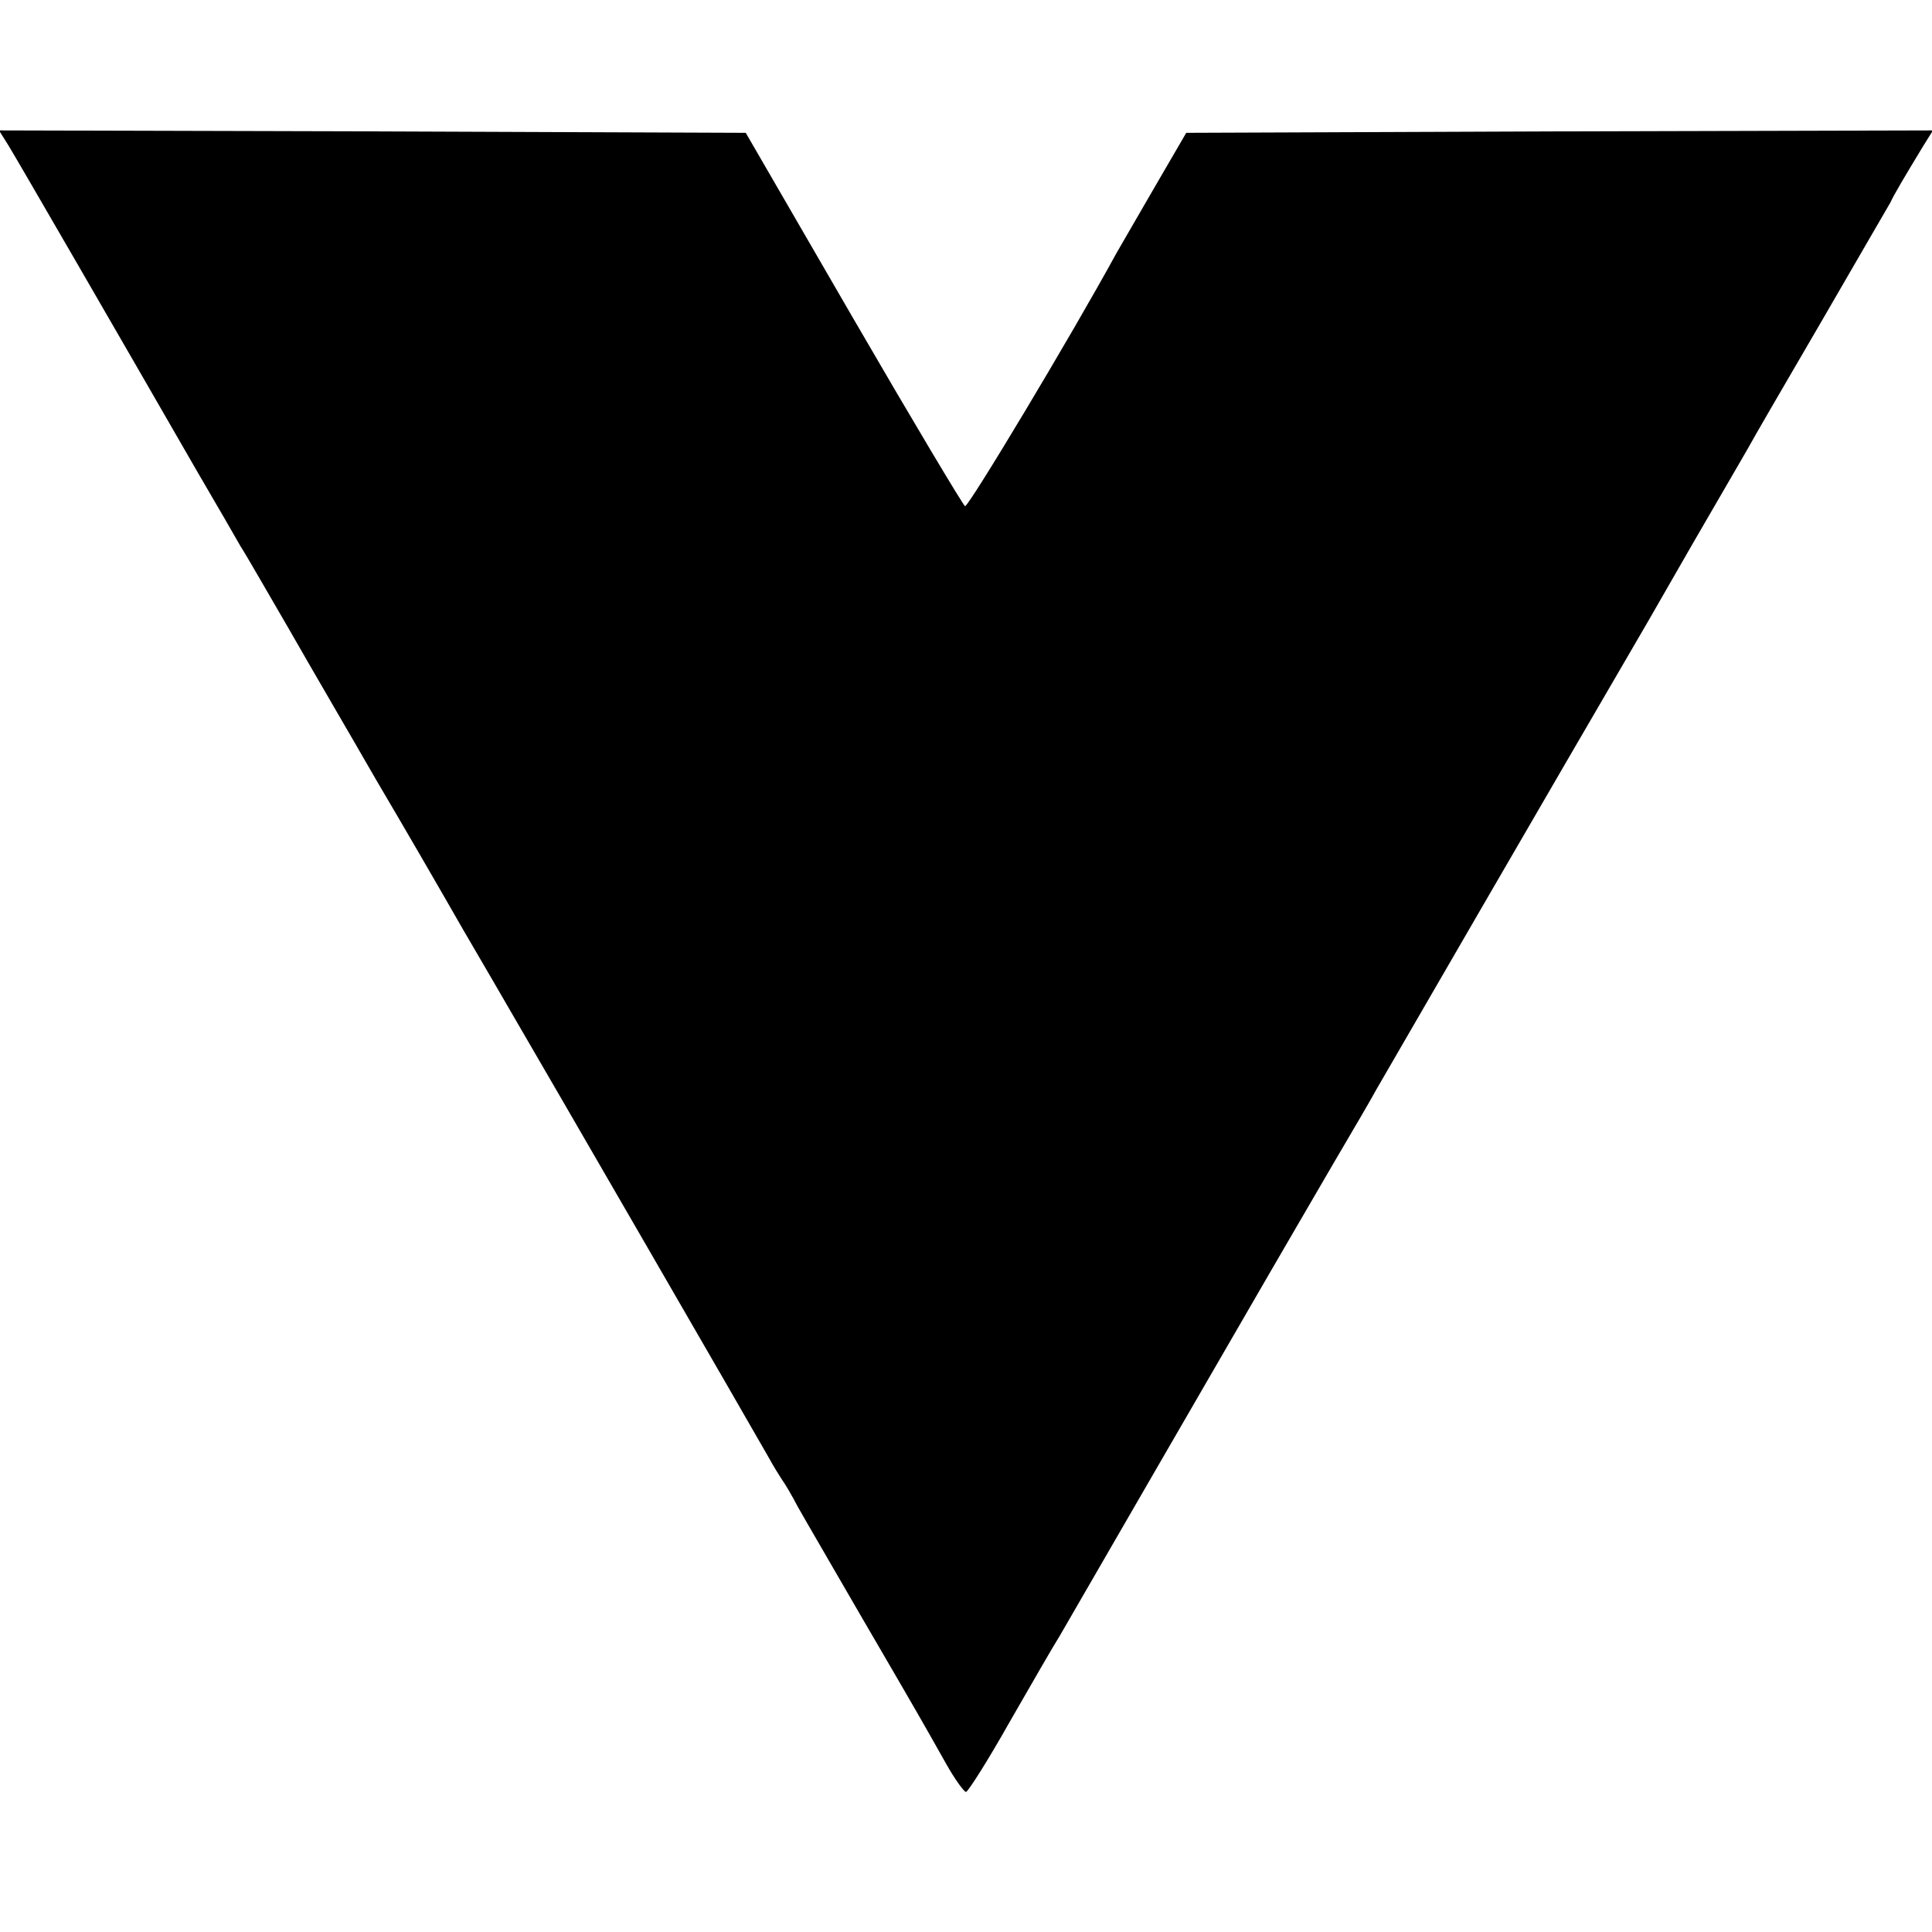
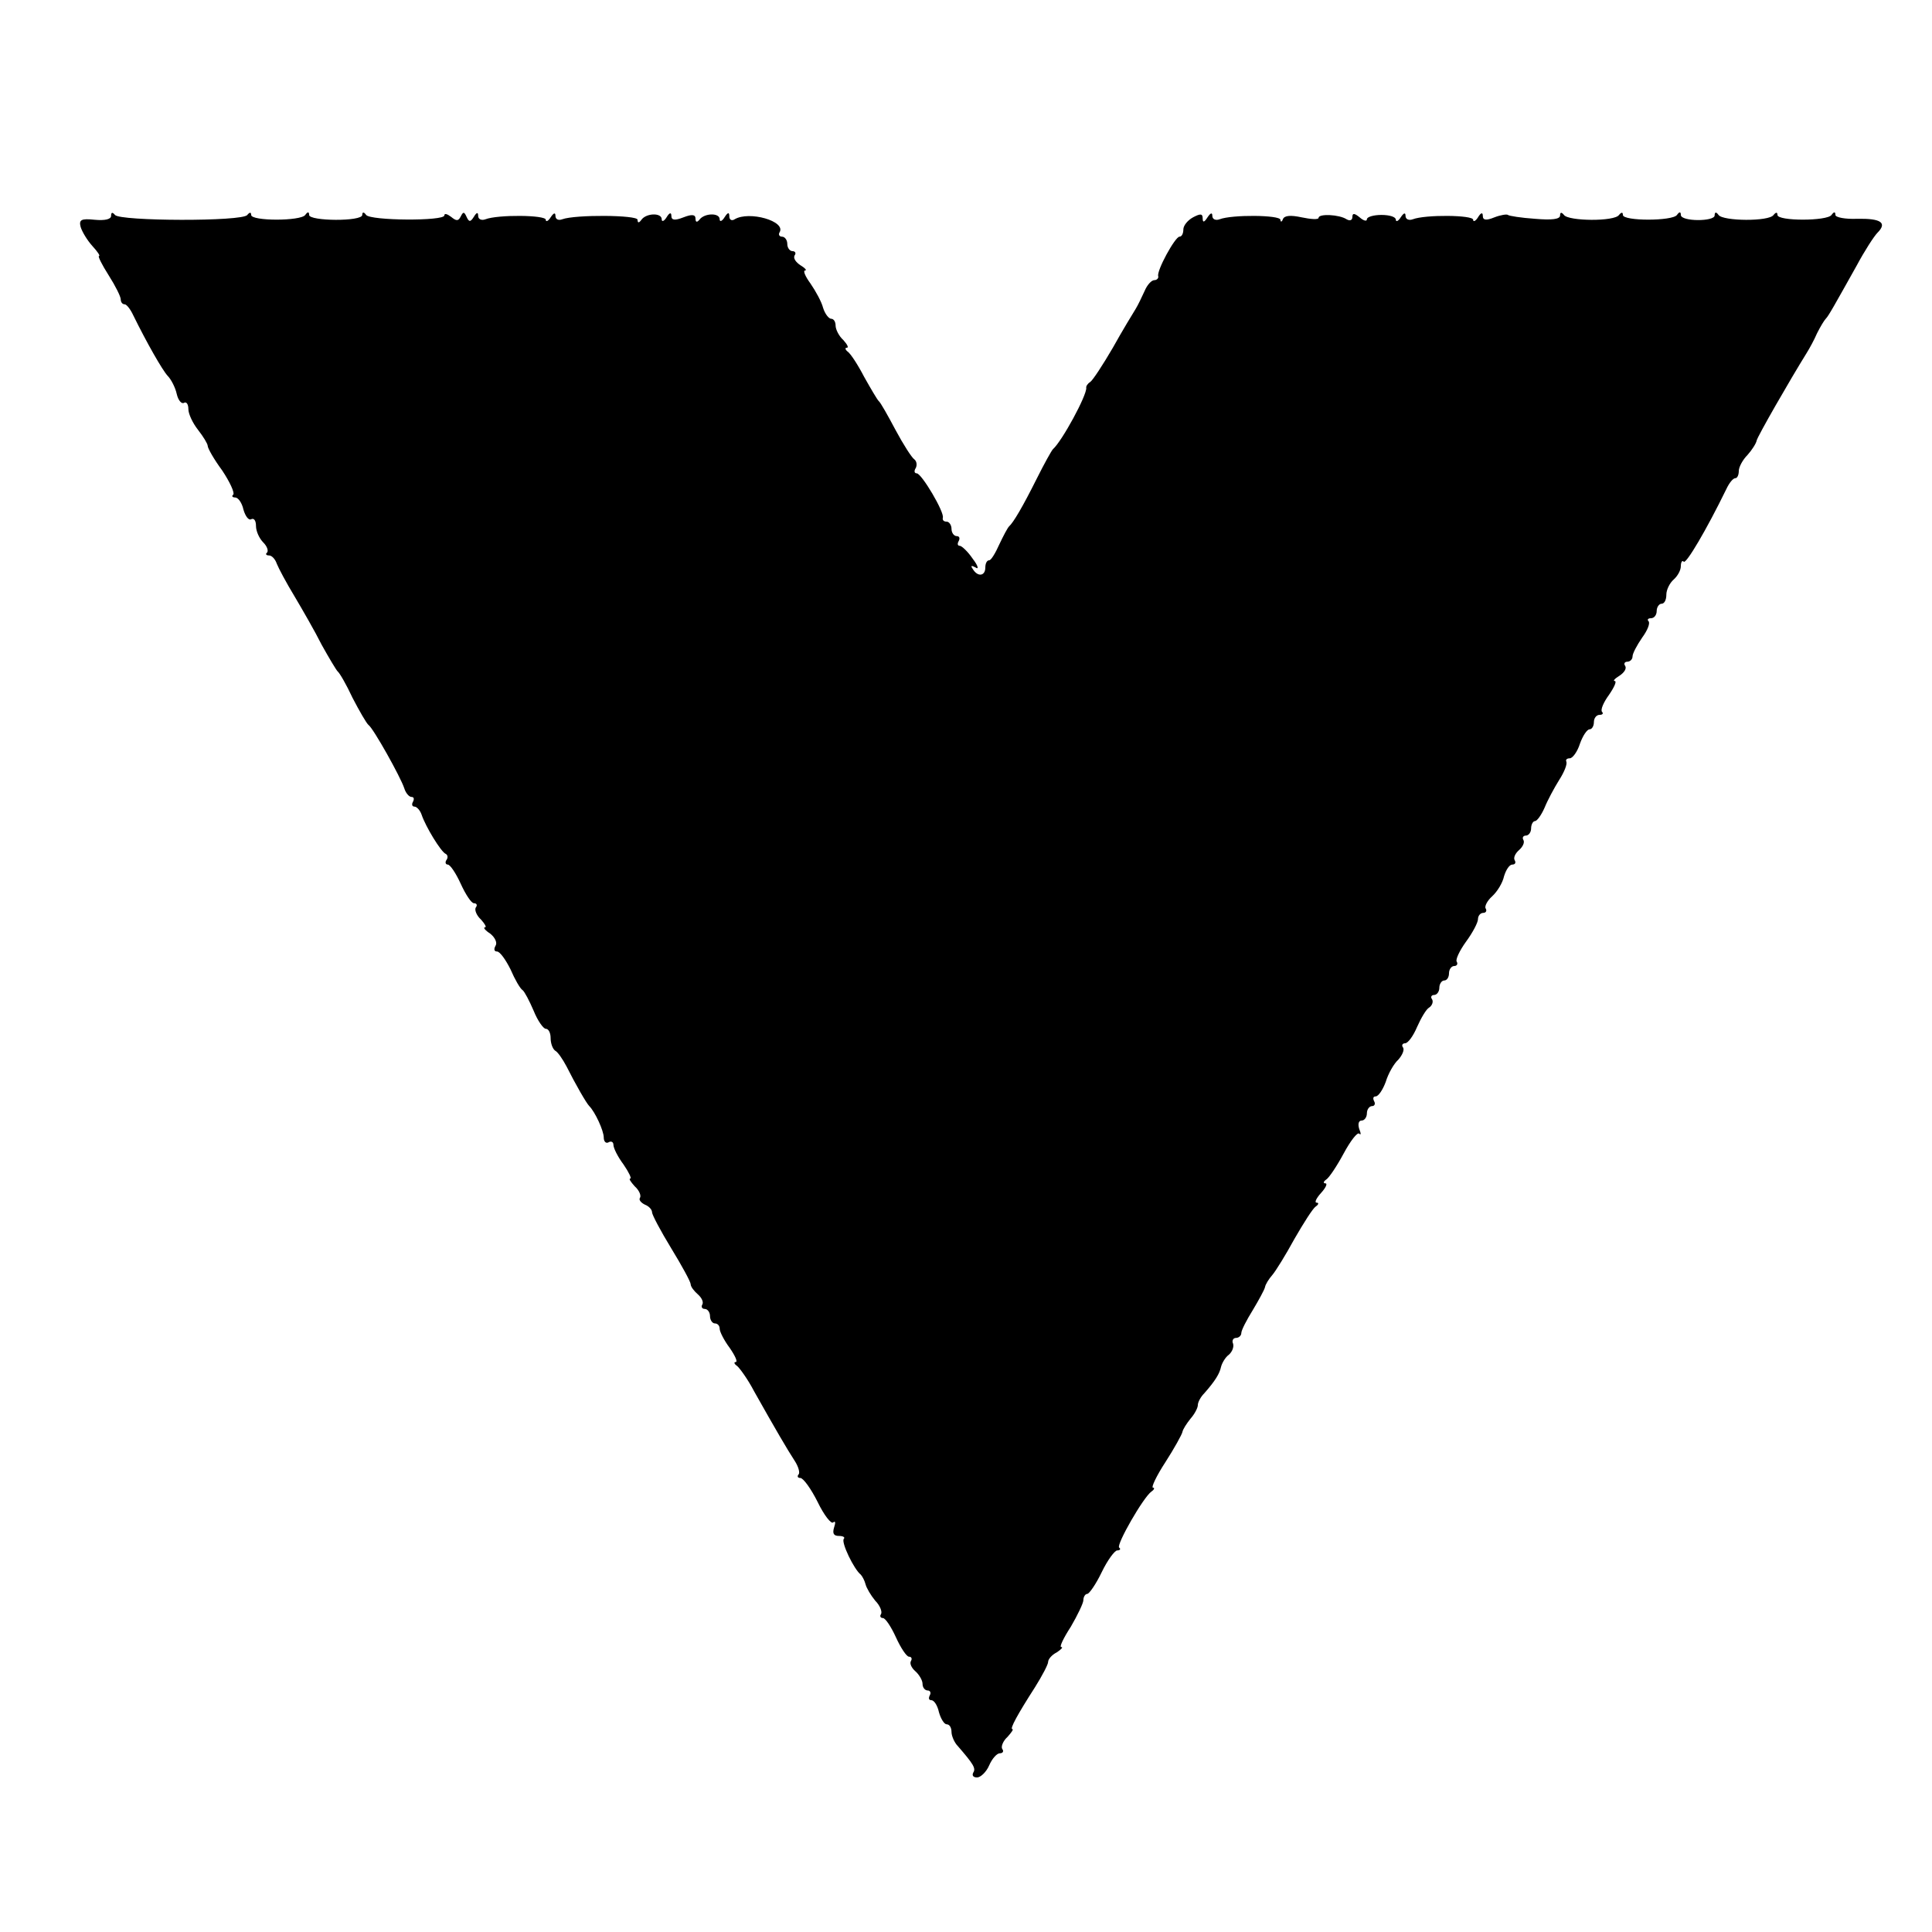
<svg xmlns="http://www.w3.org/2000/svg" version="1.0" width="400pt" height="400pt" viewBox="0 0 400 400" preserveAspectRatio="xMidYMid meet">
  <g transform="translate(0,400) scale(0.1,-0.1)" fill="#000000" stroke="none">
-     <path d="M18 3698 c19 -31 229 -394 389 -672 41 -70 82 -141 91 -157 10 -15 54 -92 100 -171 45 -79 127 -219 181 -313 55 -93 136 -233 180 -310 45 -77 88 -151 96 -165 76 -130 508 -877 535 -925 12 -22 26 -44 30 -50 4 -5 19 -30 32 -55 14 -25 74 -128 133 -230 116 -199 125 -215 174 -302 18 -32 37 -58 41 -58 4 0 46 66 91 146 46 80 92 160 103 177 20 35 350 605 438 757 30 52 88 151 128 220 40 68 81 138 90 155 15 26 360 622 563 970 38 66 78 136 89 155 11 19 37 64 58 100 21 36 47 81 58 100 10 19 80 139 154 266 74 128 138 238 142 245 6 14 31 56 68 117 l20 32 -773 -2 -773 -3 -64 -110 c-35 -60 -71 -123 -81 -140 -94 -172 -306 -525 -313 -523 -4 2 -108 176 -231 388 l-223 385 -773 3 -773 2 20 -32z" />
+     <path d="M230 3553 c0 -7 -13 -10 -34 -8 -28 3 -33 0 -29 -15 3 -10 14 -28 24 -39 11 -12 17 -21 14 -21 -3 0 6 -18 20 -40 14 -22 25 -44 25 -50 0 -5 3 -10 8 -10 4 0 12 -10 18 -23 28 -57 60 -113 71 -125 7 -7 16 -24 19 -38 3 -13 10 -21 15 -18 5 3 9 -3 9 -13 0 -10 9 -29 20 -43 11 -14 20 -29 20 -33 0 -5 13 -28 30 -51 16 -24 26 -46 23 -50 -4 -3 -2 -6 4 -6 6 0 14 -11 17 -25 4 -14 11 -23 16 -20 6 3 10 -3 10 -14 0 -11 7 -26 15 -34 8 -8 11 -17 8 -21 -4 -3 -2 -6 4 -6 6 0 13 -8 16 -17 4 -10 20 -40 37 -68 16 -27 42 -72 56 -100 15 -27 30 -52 33 -55 4 -3 18 -27 31 -55 14 -27 29 -53 33 -56 10 -7 66 -107 74 -131 3 -10 10 -18 15 -18 5 0 6 -4 3 -10 -3 -5 -2 -10 3 -10 5 0 12 -8 15 -17 8 -24 40 -77 50 -81 4 -2 5 -8 1 -13 -3 -5 -1 -9 3 -9 5 0 17 -18 27 -40 10 -22 22 -40 27 -40 6 0 8 -4 4 -9 -3 -5 2 -17 11 -25 8 -9 12 -16 8 -16 -4 0 0 -6 11 -13 10 -8 15 -19 11 -25 -4 -7 -3 -12 3 -12 6 0 18 -17 28 -37 9 -21 20 -40 25 -43 4 -3 14 -22 23 -43 8 -20 20 -37 25 -37 6 0 10 -9 10 -19 0 -11 4 -22 9 -26 6 -3 16 -18 24 -33 18 -36 41 -76 47 -82 12 -12 30 -51 30 -65 0 -9 5 -13 10 -10 5 3 10 1 10 -5 0 -7 9 -25 21 -41 11 -16 17 -29 14 -29 -4 0 1 -7 9 -16 9 -8 14 -19 11 -24 -3 -4 2 -10 10 -14 8 -3 15 -10 15 -16 0 -5 18 -39 40 -75 22 -36 40 -69 40 -74 0 -5 7 -14 15 -21 8 -7 12 -16 9 -21 -3 -5 0 -9 5 -9 6 0 11 -7 11 -15 0 -8 5 -15 10 -15 6 0 10 -5 10 -11 0 -6 9 -24 21 -40 11 -16 17 -29 12 -29 -4 0 -3 -4 3 -8 5 -4 22 -27 35 -52 45 -80 69 -121 84 -144 8 -12 12 -26 8 -29 -3 -4 -1 -7 4 -7 6 0 22 -22 36 -50 13 -27 28 -46 32 -42 5 4 5 -1 2 -10 -4 -13 -1 -18 10 -18 9 0 13 -3 10 -6 -6 -7 21 -63 35 -74 3 -3 8 -12 10 -20 2 -8 11 -23 20 -34 10 -10 15 -23 12 -28 -3 -4 -1 -8 4 -8 5 0 17 -18 27 -40 10 -22 22 -40 27 -40 5 0 7 -4 4 -9 -3 -5 1 -14 9 -21 8 -7 15 -19 15 -26 0 -8 5 -14 11 -14 5 0 7 -5 4 -10 -3 -6 -2 -10 3 -10 6 0 13 -11 16 -25 4 -14 11 -25 16 -25 6 0 10 -7 10 -16 0 -8 6 -22 13 -29 32 -37 38 -46 32 -55 -3 -6 0 -10 8 -10 7 0 19 11 25 25 6 14 16 25 22 25 6 0 9 4 5 9 -3 5 2 17 11 25 8 9 13 16 10 16 -6 0 11 31 47 87 15 24 27 47 27 52 0 6 8 15 18 20 9 6 14 11 9 11 -4 0 5 19 20 42 14 24 26 49 26 55 0 7 4 13 8 13 4 0 18 20 30 45 12 25 27 45 32 45 6 0 8 3 4 6 -6 6 50 104 67 116 6 4 7 8 3 8 -4 0 7 24 26 53 18 28 34 57 35 62 1 6 9 18 17 28 8 9 15 22 15 28 0 6 6 17 13 24 23 26 32 41 35 55 2 8 9 20 16 25 7 6 11 16 9 23 -3 6 0 12 6 12 6 0 11 5 11 10 0 6 11 27 24 48 12 20 24 42 25 47 1 6 8 17 15 25 7 8 28 42 46 75 19 33 38 63 44 67 6 4 7 8 2 8 -5 0 -1 9 9 20 10 11 14 20 9 20 -5 0 -4 4 2 8 6 4 22 28 36 54 14 26 28 44 32 41 4 -4 4 0 0 10 -3 10 -1 17 5 17 6 0 11 7 11 15 0 8 5 15 11 15 5 0 7 5 4 10 -3 6 -2 10 3 10 6 0 15 14 21 30 5 17 17 38 26 46 8 9 13 20 10 25 -4 5 -1 9 4 9 6 0 17 15 25 34 8 18 19 37 25 40 6 4 9 12 6 17 -4 5 -1 9 4 9 6 0 11 7 11 15 0 8 5 15 10 15 6 0 10 7 10 15 0 8 5 15 11 15 5 0 8 4 5 9 -3 4 6 23 19 41 14 19 25 40 25 47 0 7 5 13 11 13 5 0 8 4 5 9 -3 4 3 16 13 25 11 10 22 28 25 42 4 13 11 24 17 24 6 0 8 4 5 9 -3 5 1 14 9 21 8 7 12 16 9 21 -3 5 0 9 5 9 6 0 11 7 11 15 0 8 4 15 8 15 4 0 13 12 20 28 6 15 20 41 30 57 11 17 17 33 15 38 -2 4 1 7 7 7 6 0 16 14 21 30 6 17 15 30 20 30 5 0 9 7 9 15 0 8 5 15 12 15 6 0 8 3 5 6 -4 4 3 20 14 35 11 16 17 29 12 29 -4 0 0 5 10 11 9 6 15 14 12 20 -4 5 -1 9 4 9 6 0 11 5 11 11 0 6 9 23 20 39 11 15 17 30 13 34 -3 3 -1 6 5 6 7 0 12 7 12 15 0 8 5 15 10 15 6 0 10 8 10 19 0 10 7 24 15 31 8 7 15 19 15 28 0 8 3 13 6 9 5 -5 47 66 88 150 6 13 14 23 19 23 4 0 7 7 7 15 0 8 8 23 18 33 9 10 18 24 19 30 2 9 68 124 104 182 5 8 15 26 21 40 7 14 15 27 18 30 6 6 18 28 64 110 16 30 36 61 43 68 21 21 7 30 -42 29 -25 -1 -45 3 -45 8 0 7 -3 7 -8 0 -9 -13 -112 -13 -112 0 0 6 -3 6 -8 0 -9 -14 -105 -13 -114 0 -5 7 -8 6 -8 -1 0 -13 -70 -13 -70 1 0 7 -3 7 -8 0 -9 -13 -112 -13 -112 0 0 6 -3 6 -8 0 -9 -14 -105 -13 -114 0 -5 6 -8 6 -8 -1 0 -8 -17 -10 -52 -7 -29 2 -54 6 -56 8 -2 2 -15 0 -28 -5 -17 -7 -24 -6 -24 3 0 8 -4 7 -10 -3 -5 -8 -10 -10 -10 -5 0 10 -99 11 -125 1 -8 -3 -15 0 -15 7 0 8 -4 6 -10 -3 -5 -8 -10 -10 -10 -5 0 6 -13 10 -30 10 -16 0 -30 -4 -30 -9 0 -5 -7 -3 -15 4 -11 9 -15 9 -15 1 0 -7 -5 -9 -12 -5 -15 10 -58 12 -58 3 0 -4 -16 -3 -35 1 -23 5 -36 4 -39 -4 -2 -6 -5 -6 -5 -1 -1 10 -100 11 -126 1 -8 -3 -15 0 -15 7 0 8 -4 6 -10 -3 -7 -11 -10 -11 -10 -2 0 10 -5 10 -20 2 -11 -6 -20 -17 -20 -25 0 -8 -3 -15 -8 -15 -9 0 -48 -71 -44 -82 1 -4 -3 -8 -8 -8 -6 0 -15 -10 -20 -22 -6 -13 -14 -30 -19 -38 -5 -8 -27 -44 -47 -80 -21 -36 -42 -68 -47 -71 -5 -3 -9 -9 -8 -12 1 -16 -50 -110 -69 -127 -3 -3 -18 -30 -33 -60 -30 -60 -49 -92 -58 -100 -3 -3 -12 -20 -20 -37 -8 -18 -17 -33 -21 -33 -5 0 -8 -7 -8 -15 0 -18 -16 -20 -26 -3 -5 7 -3 8 6 3 7 -5 5 4 -6 18 -10 15 -23 27 -27 27 -5 0 -5 5 -2 10 3 6 1 10 -4 10 -6 0 -11 7 -11 15 0 8 -5 15 -10 15 -6 0 -9 3 -8 8 4 11 -44 92 -54 92 -5 0 -6 5 -2 11 3 6 2 14 -3 18 -5 3 -23 31 -39 61 -16 30 -31 57 -35 60 -3 3 -16 25 -30 50 -13 25 -28 48 -34 52 -5 4 -6 8 -2 8 5 0 1 7 -7 16 -9 8 -16 22 -16 30 0 8 -4 14 -9 14 -5 0 -13 10 -17 23 -3 12 -15 34 -26 50 -11 15 -16 27 -11 27 4 0 0 5 -10 11 -9 6 -15 14 -12 20 4 5 1 9 -4 9 -6 0 -11 7 -11 15 0 8 -5 15 -11 15 -5 0 -8 4 -5 9 14 23 -63 45 -93 27 -6 -4 -11 -1 -11 6 0 9 -3 9 -10 -2 -5 -8 -10 -10 -10 -4 0 14 -32 13 -42 -1 -5 -6 -8 -5 -8 2 0 9 -7 10 -25 3 -18 -7 -25 -6 -25 3 0 8 -4 7 -10 -3 -5 -8 -10 -10 -10 -4 0 14 -32 13 -42 -1 -5 -7 -8 -7 -8 0 0 10 -129 11 -156 1 -8 -3 -14 0 -14 7 0 8 -4 6 -10 -3 -5 -8 -10 -10 -10 -5 0 10 -99 11 -125 1 -8 -3 -15 0 -15 7 0 8 -3 8 -9 -2 -7 -11 -10 -11 -15 0 -5 11 -7 11 -12 1 -5 -10 -9 -10 -20 -1 -8 6 -14 8 -14 3 0 -12 -153 -11 -162 1 -5 7 -8 6 -8 0 0 -14 -110 -13 -110 0 0 7 -3 7 -8 0 -9 -13 -112 -13 -112 0 0 6 -3 6 -8 0 -9 -14 -264 -13 -274 0 -5 6 -8 6 -8 -2z" />
  </g>
</svg>
